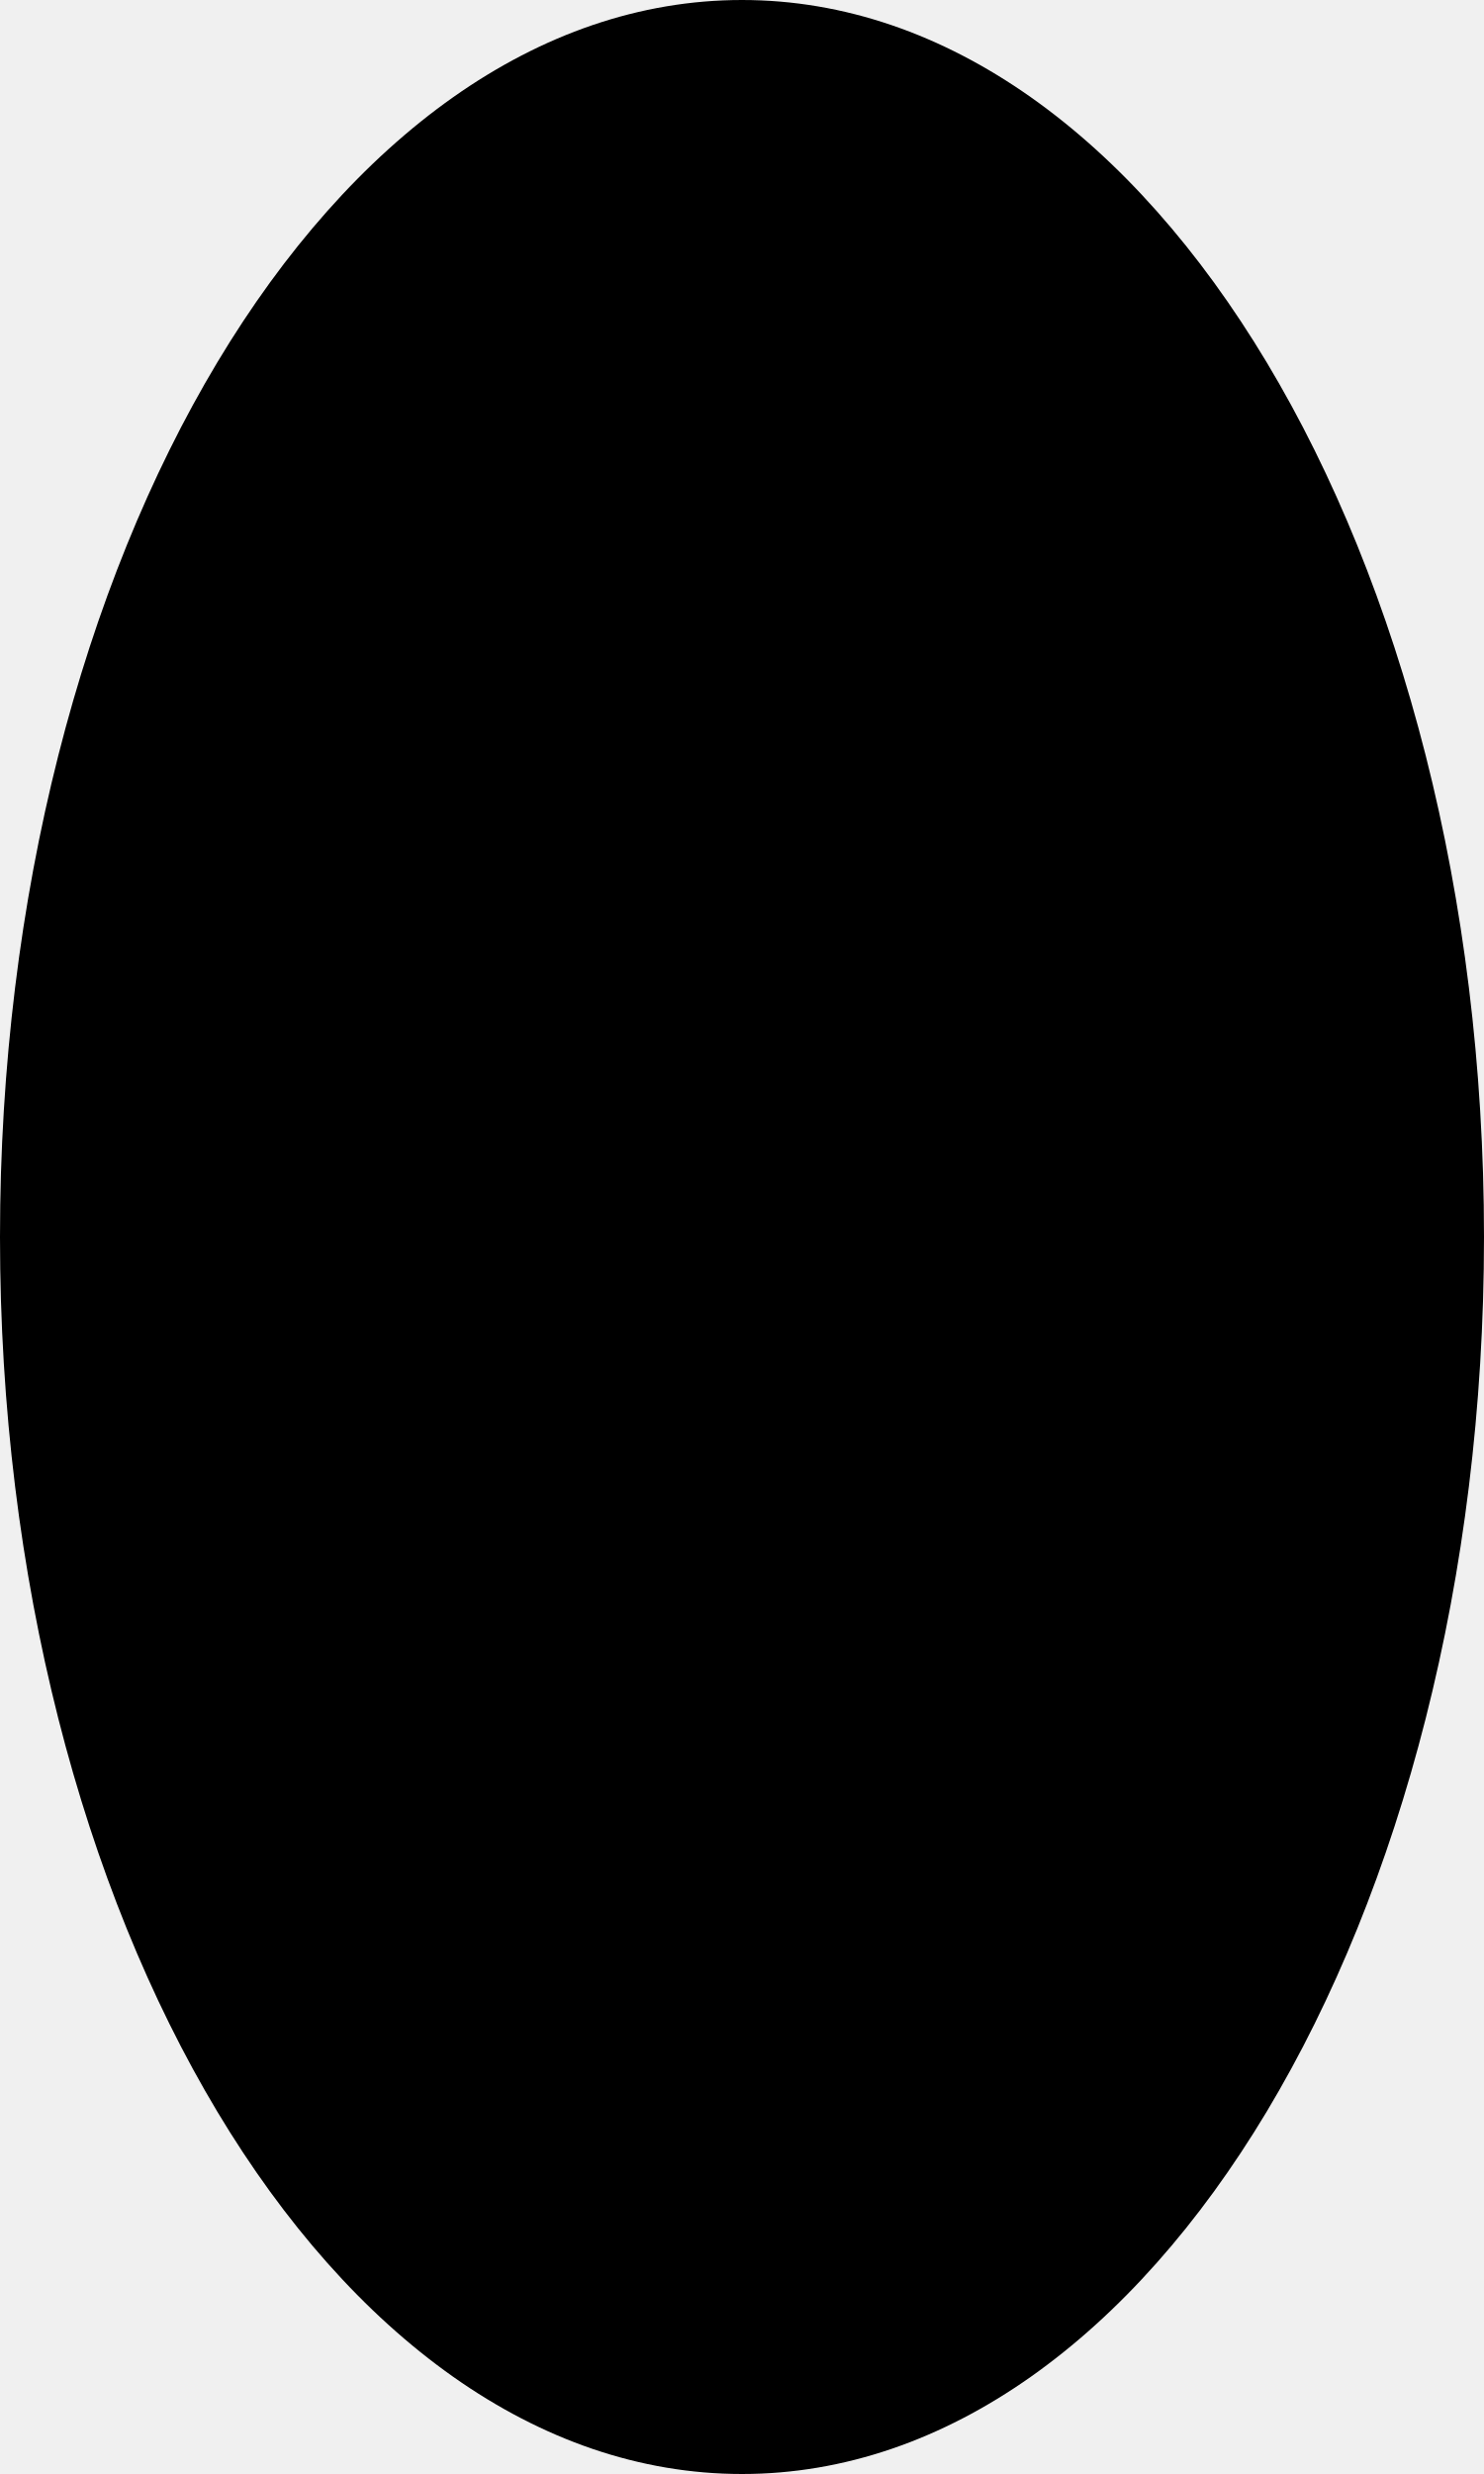
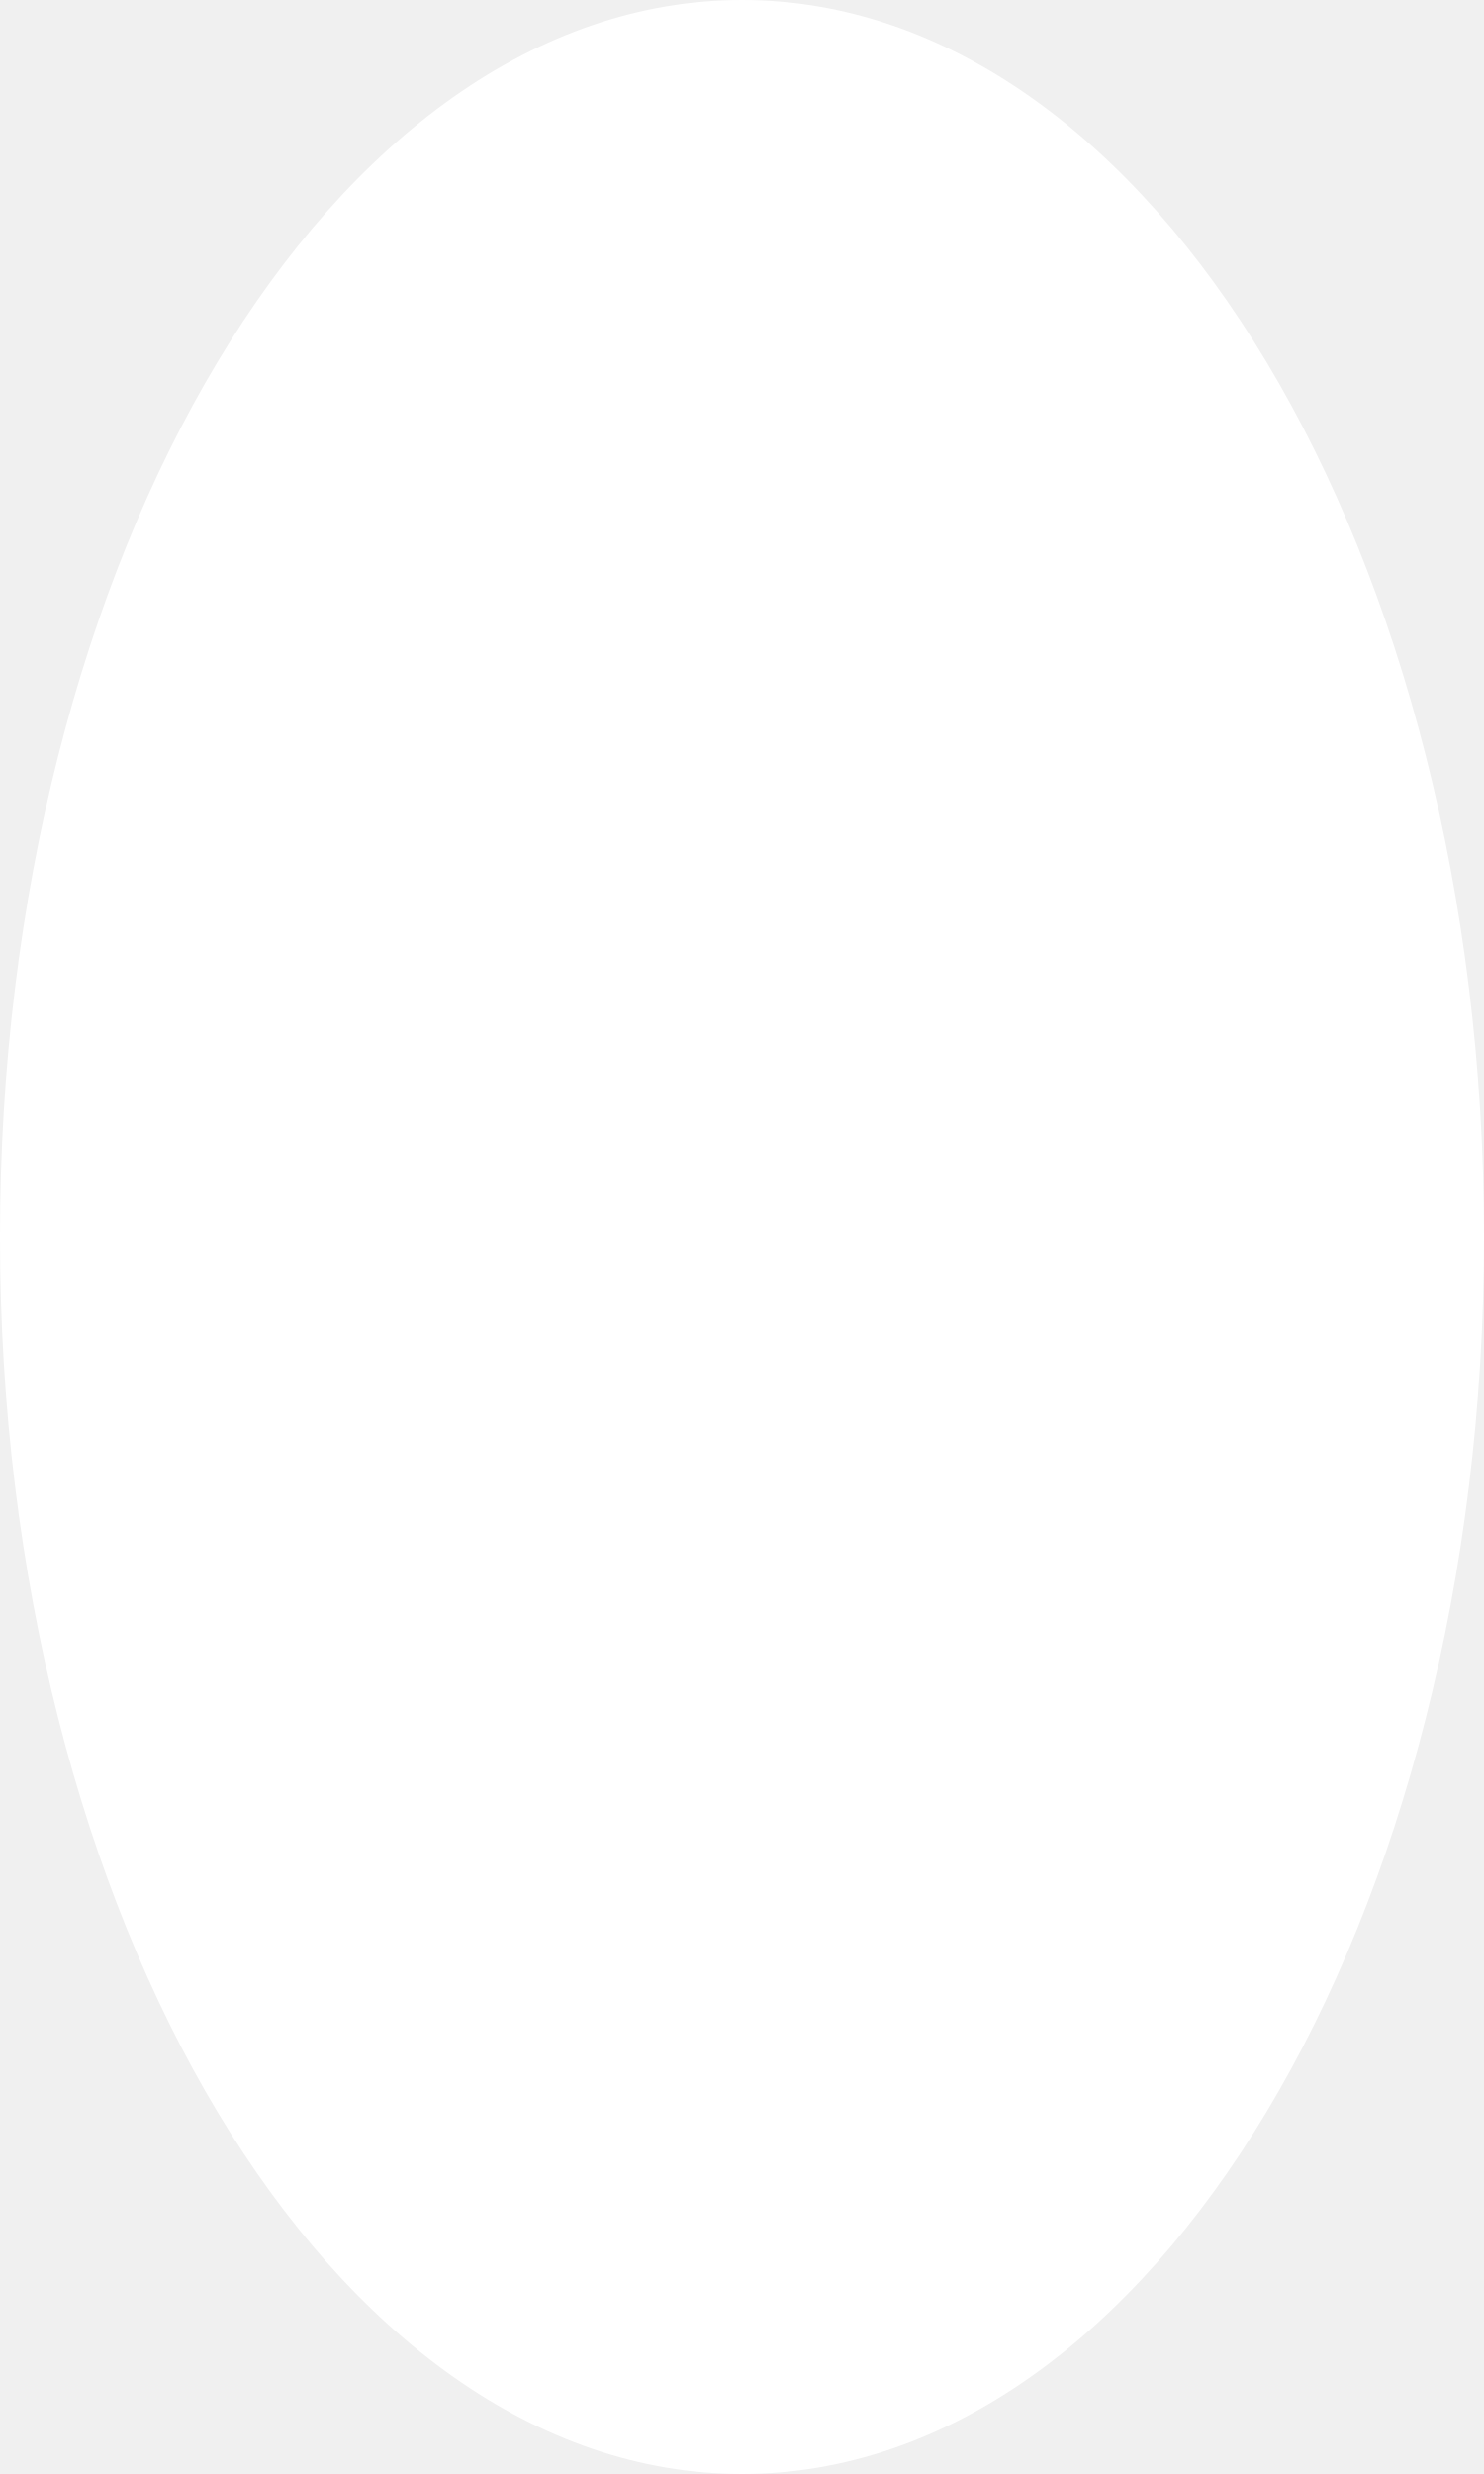
<svg xmlns="http://www.w3.org/2000/svg" version="1.1" id="Layer_1" x="0px" y="0px" viewBox="0 0 6 10" style="enable-background:new 0 0 6 10;" xml:space="preserve">
-   <ellipse cx="3" cy="5" rx="3" ry="5" fill="black" />
+   <ellipse cx="3" cy="5" rx="3" ry="5" fill="white" />
</svg>
